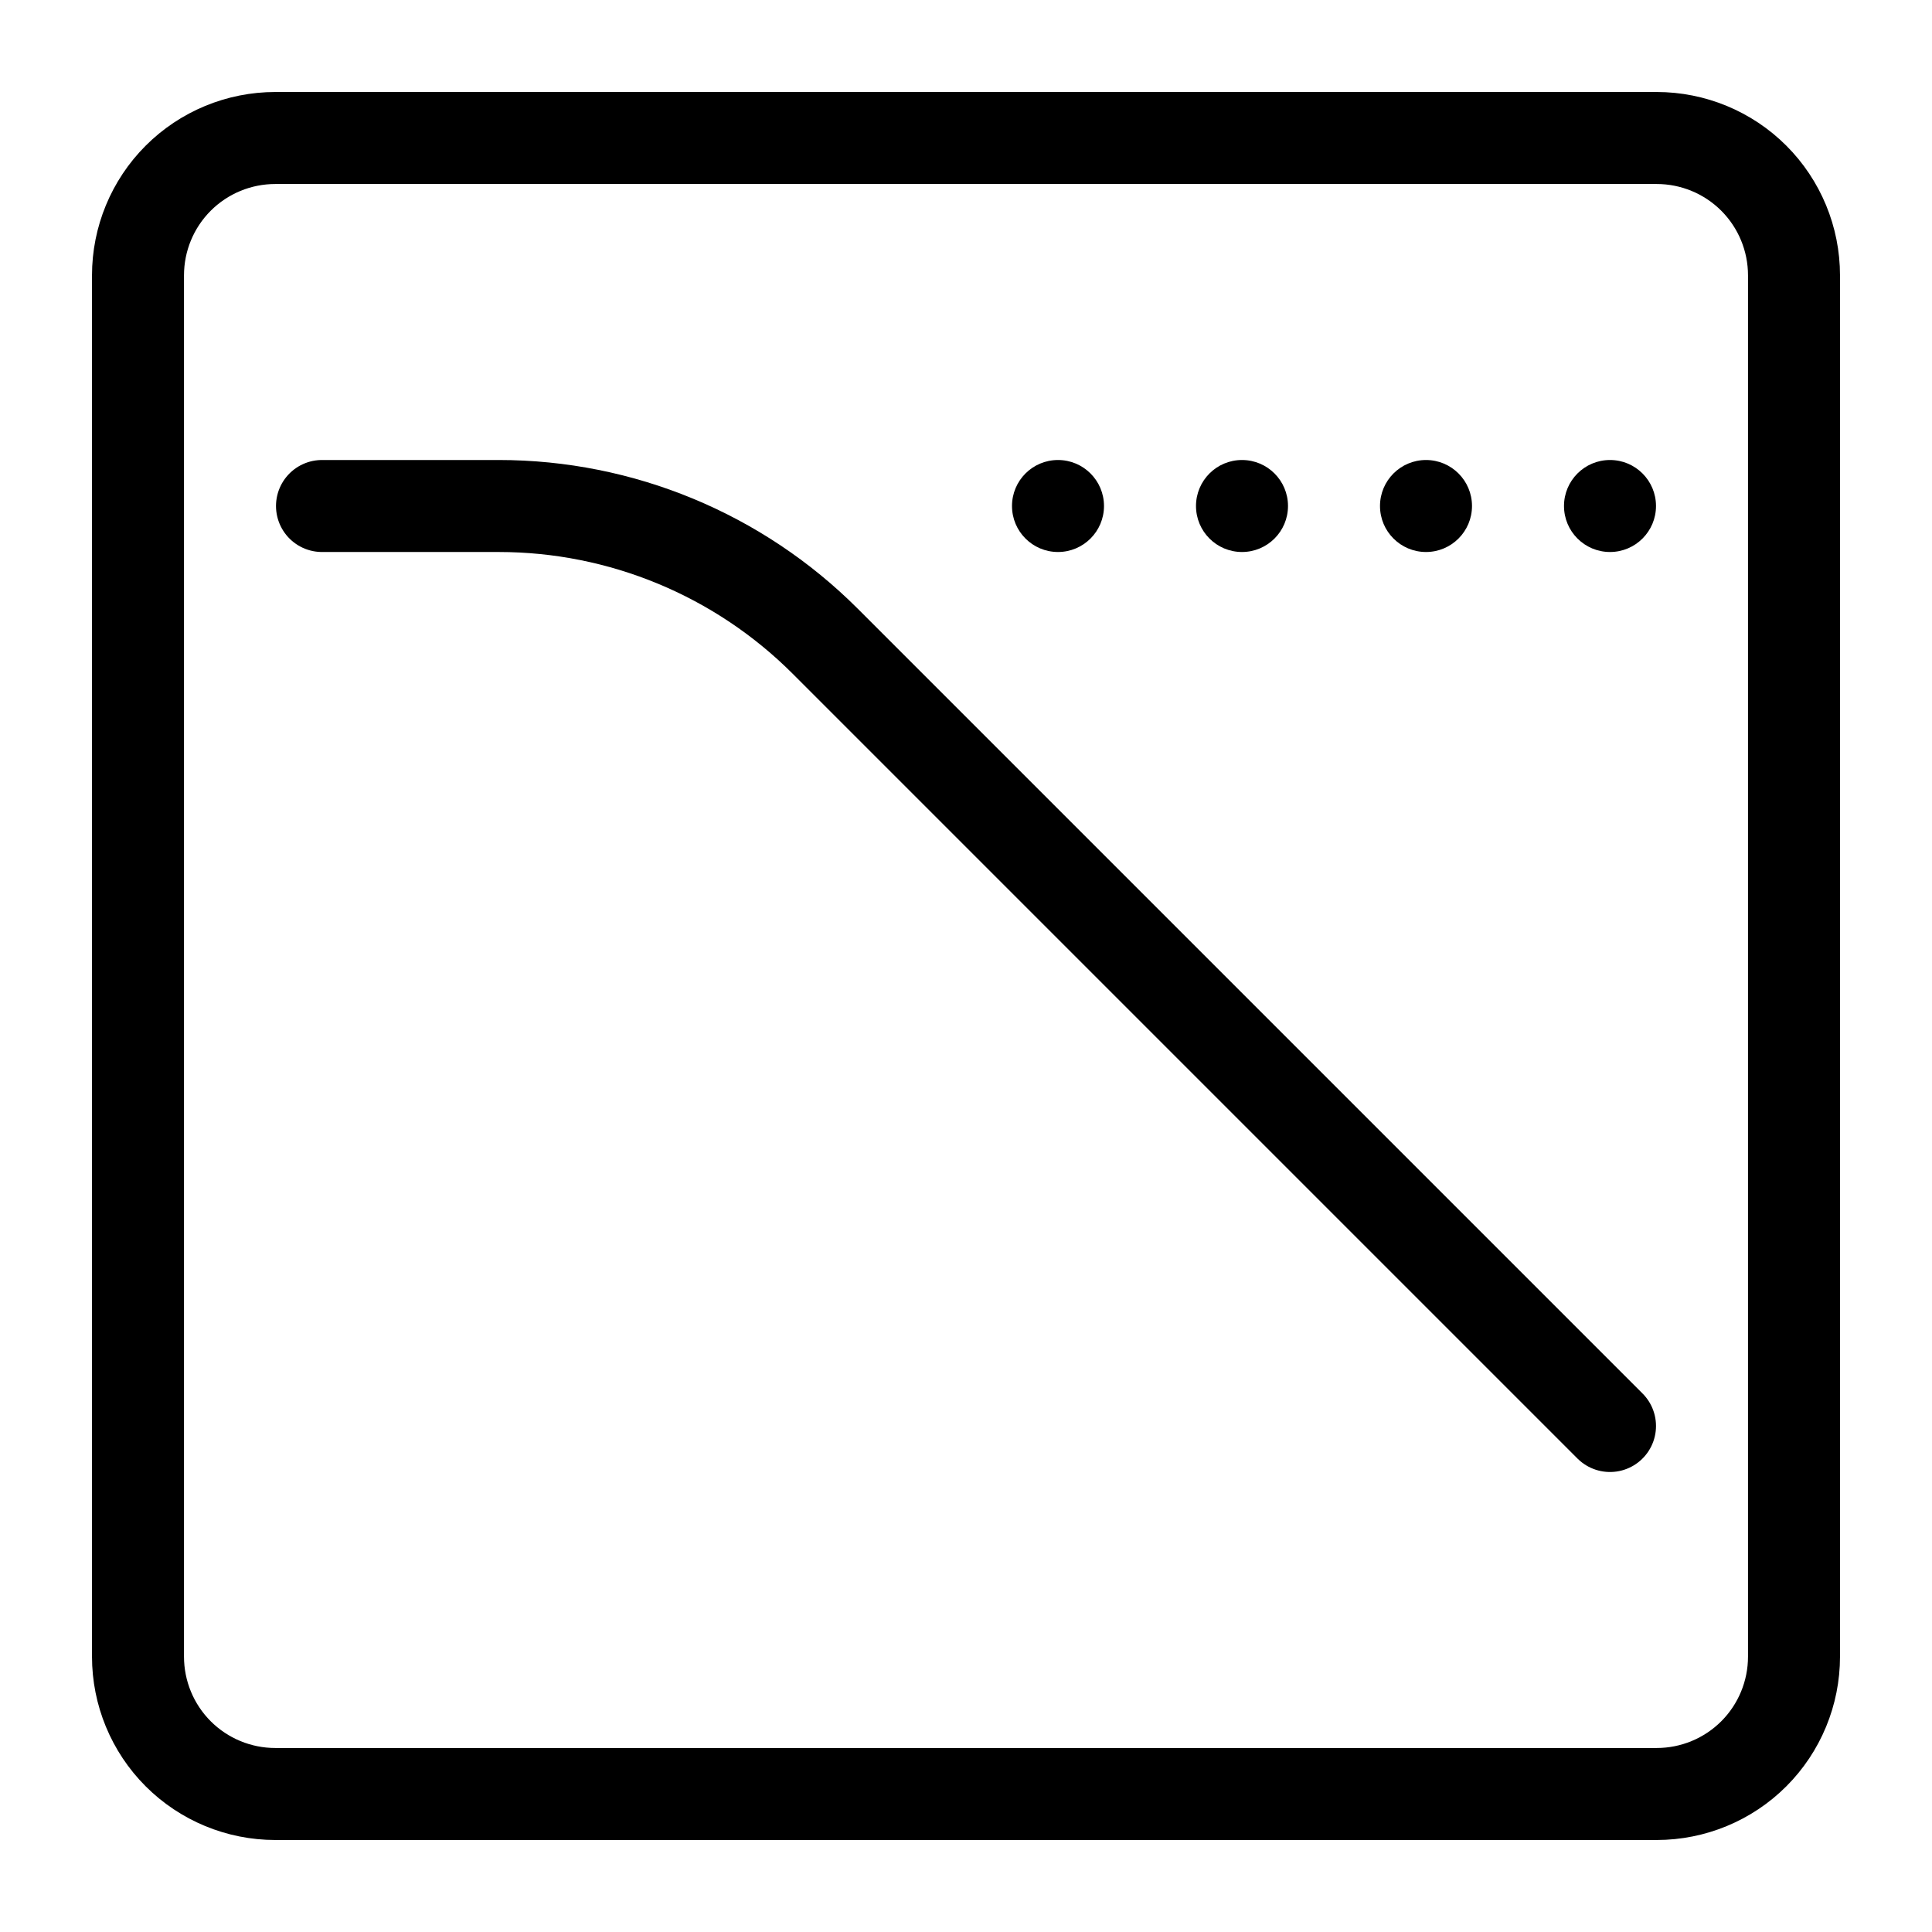
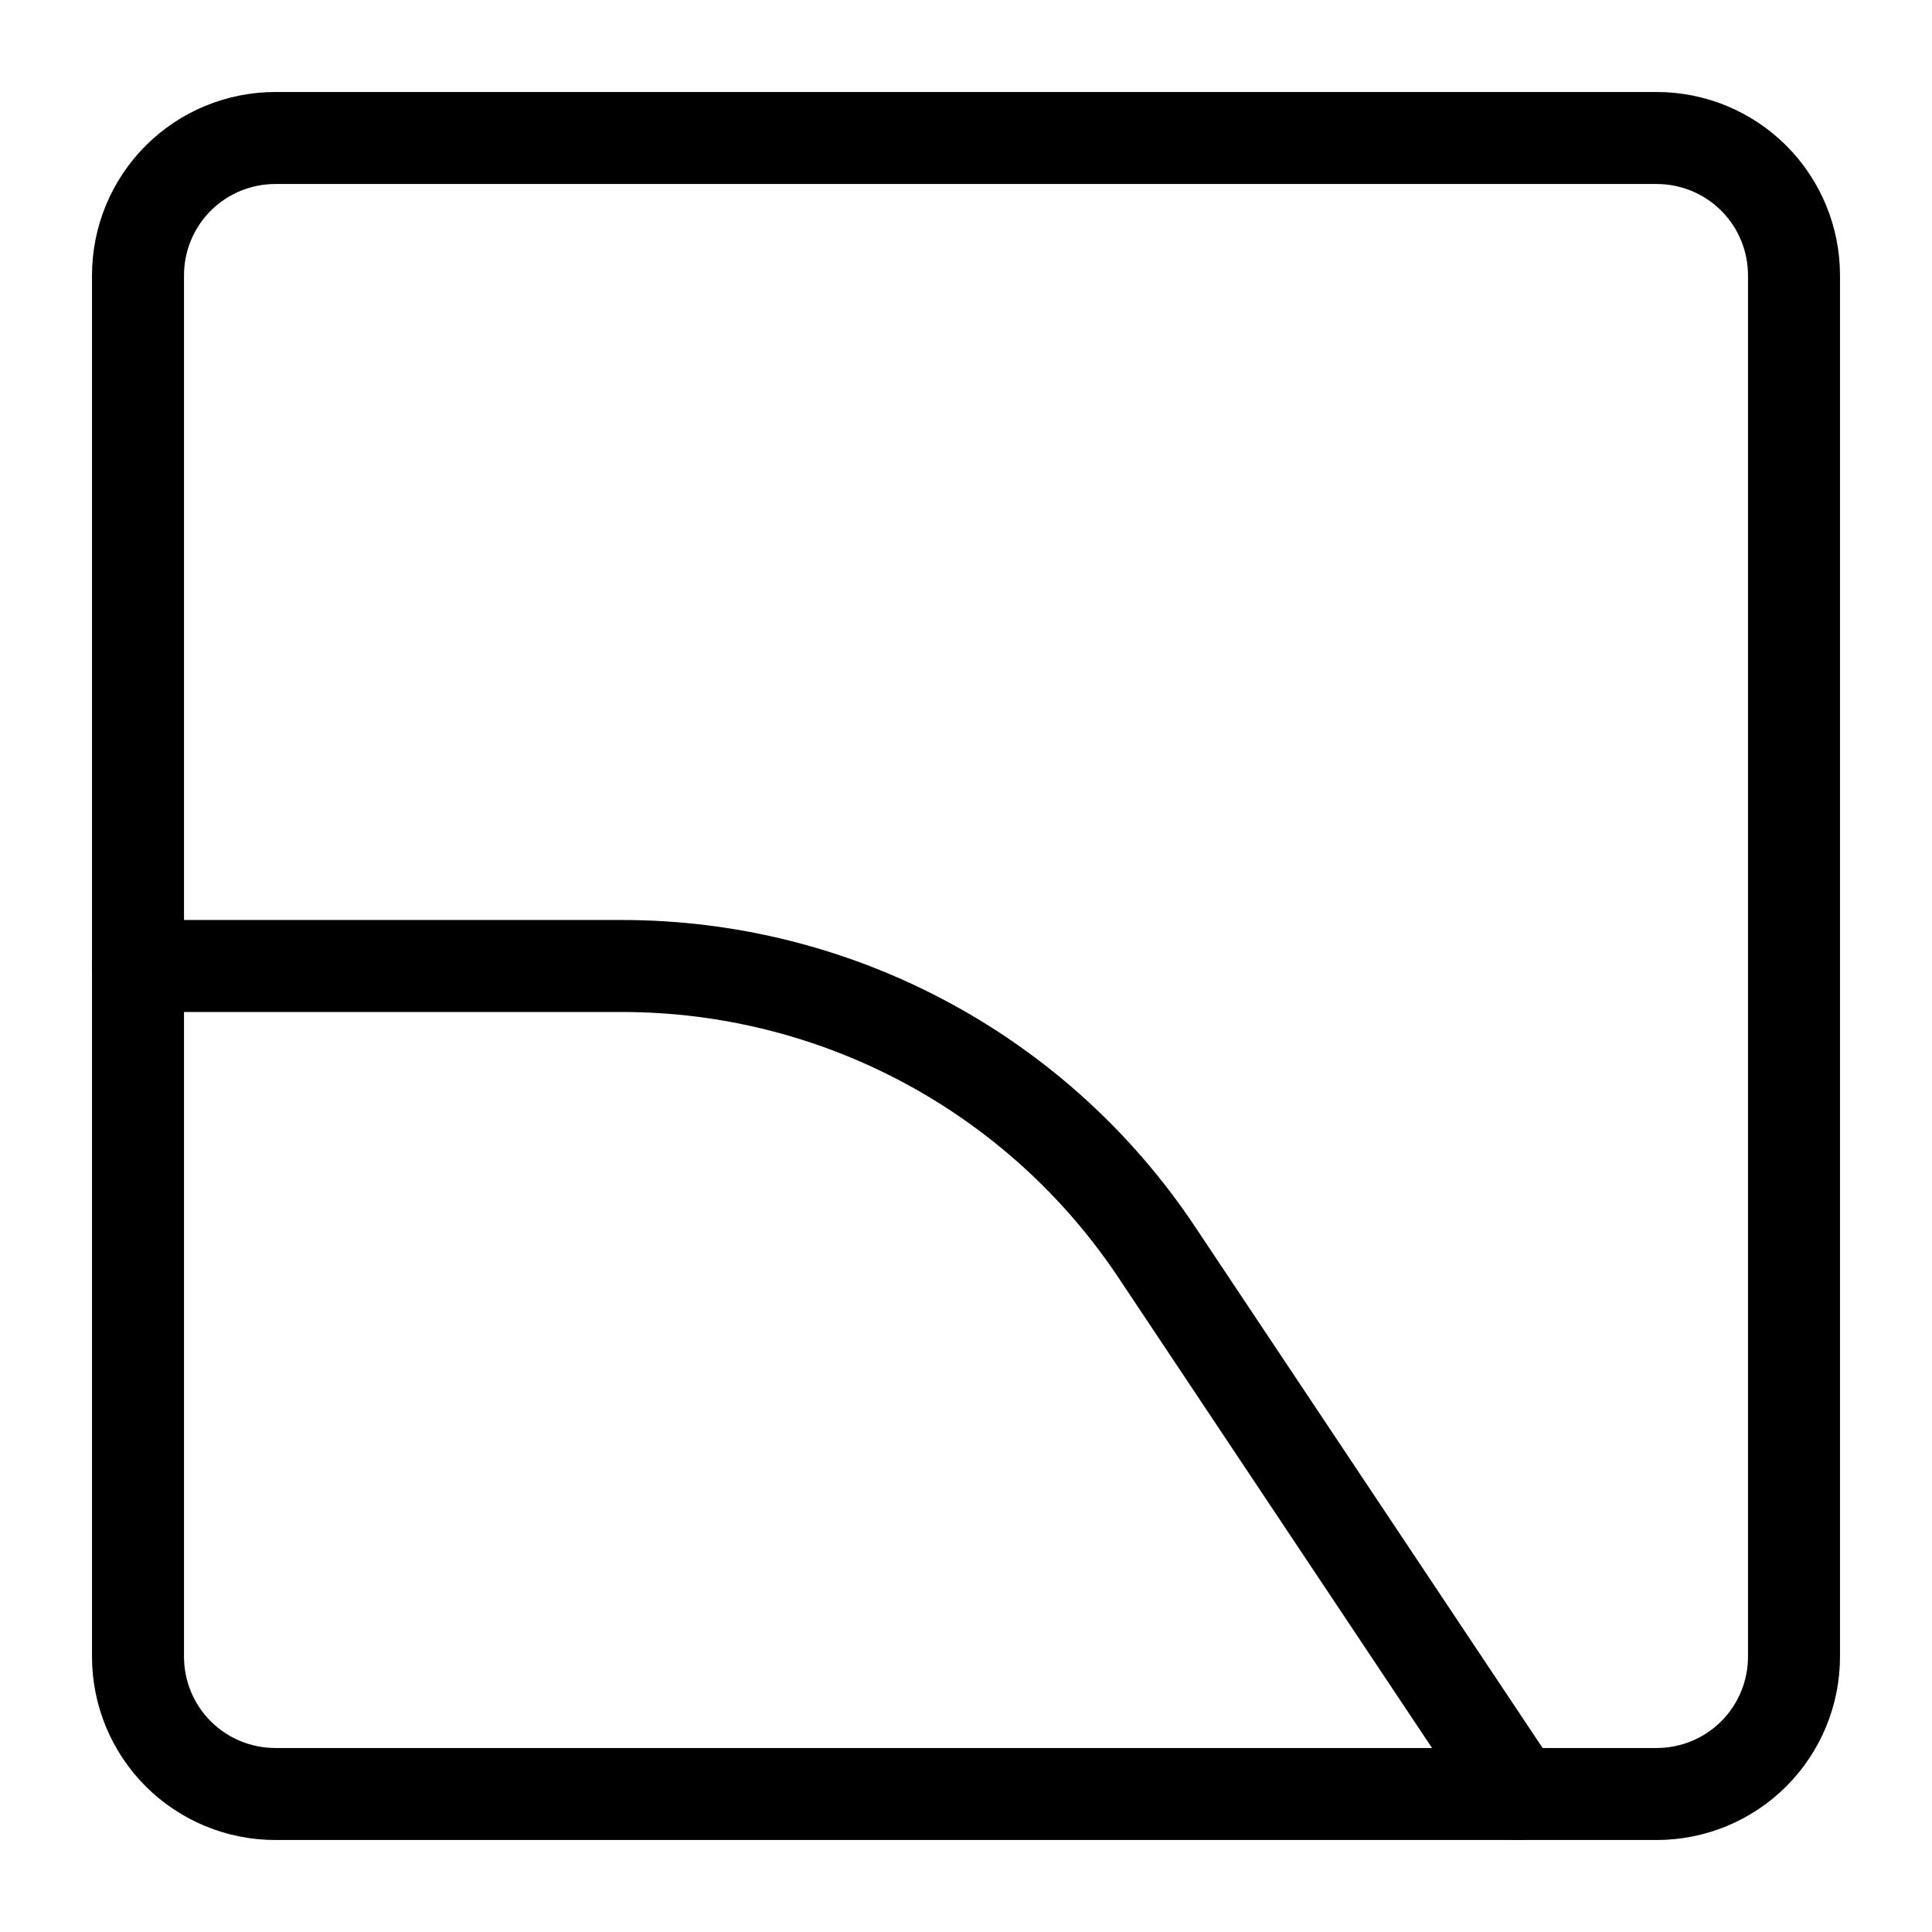
<svg xmlns="http://www.w3.org/2000/svg" width="100%" height="100%" viewBox="0 0 21 21" version="1.1" xml:space="preserve" style="fill-rule:evenodd;clip-rule:evenodd;stroke-linecap:round;stroke-linejoin:round;">
-   <path d="M1.5,18.007c0,0.396 0.157,0.776 0.437,1.056c0.28,0.28 0.66,0.437 1.056,0.437c3.388,0 11.626,0 15.014,0c0.396,0 0.776,-0.157 1.056,-0.437c0.28,-0.28 0.437,-0.66 0.437,-1.056c0,-3.388 0,-11.626 0,-15.014c0,-0.396 -0.157,-0.776 -0.437,-1.056c-0.28,-0.28 -0.66,-0.437 -1.056,-0.437c-3.388,0 -11.626,0 -15.014,0c-0.396,0 -0.776,0.157 -1.056,0.437c-0.28,0.28 -0.437,0.66 -0.437,1.056c0,3.388 0,11.626 0,15.014Z" style="fill:none;stroke:#000;stroke-width:1px;" />
-   <path d="M3.5,5.5c0,0 0.948,0 1.921,0c1.331,0 2.608,0.529 3.549,1.47c2.779,2.779 8.53,8.53 8.53,8.53" style="fill:none;stroke:#000;stroke-width:1px;" />
-   <circle cx="17.5" cy="5.5" r="0.5" />
-   <circle cx="15.5" cy="5.5" r="0.5" />
-   <circle cx="13.5" cy="5.5" r="0.5" />
-   <circle cx="11.5" cy="5.5" r="0.5" />
+   <path d="M19.5,18.007c0,0.396 -0.157,0.776 -0.437,1.056c-0.28,0.28 -0.66,0.437 -1.056,0.437l-15.014,0c-0.396,0 -0.776,-0.157 -1.056,-0.437c-0.28,-0.28 -0.437,-0.66 -0.437,-1.056l0,-15.014c0,-0.396 0.157,-0.776 0.437,-1.056c0.28,-0.28 0.66,-0.437 1.056,-0.437l15.014,0c0.396,0 0.776,0.157 1.056,0.437c0.28,0.28 0.437,0.66 0.437,1.056l0,15.014Z" style="fill:none;stroke:#000;stroke-width:1px;" />
+   <path d="M1.5,10.5l5.262,0c2.335,0 4.516,1.167 5.811,3.11c1.735,2.601 3.927,5.89 3.927,5.89" style="fill:none;stroke:#000;stroke-width:1px;stroke-linejoin:miter;" />
</svg>
